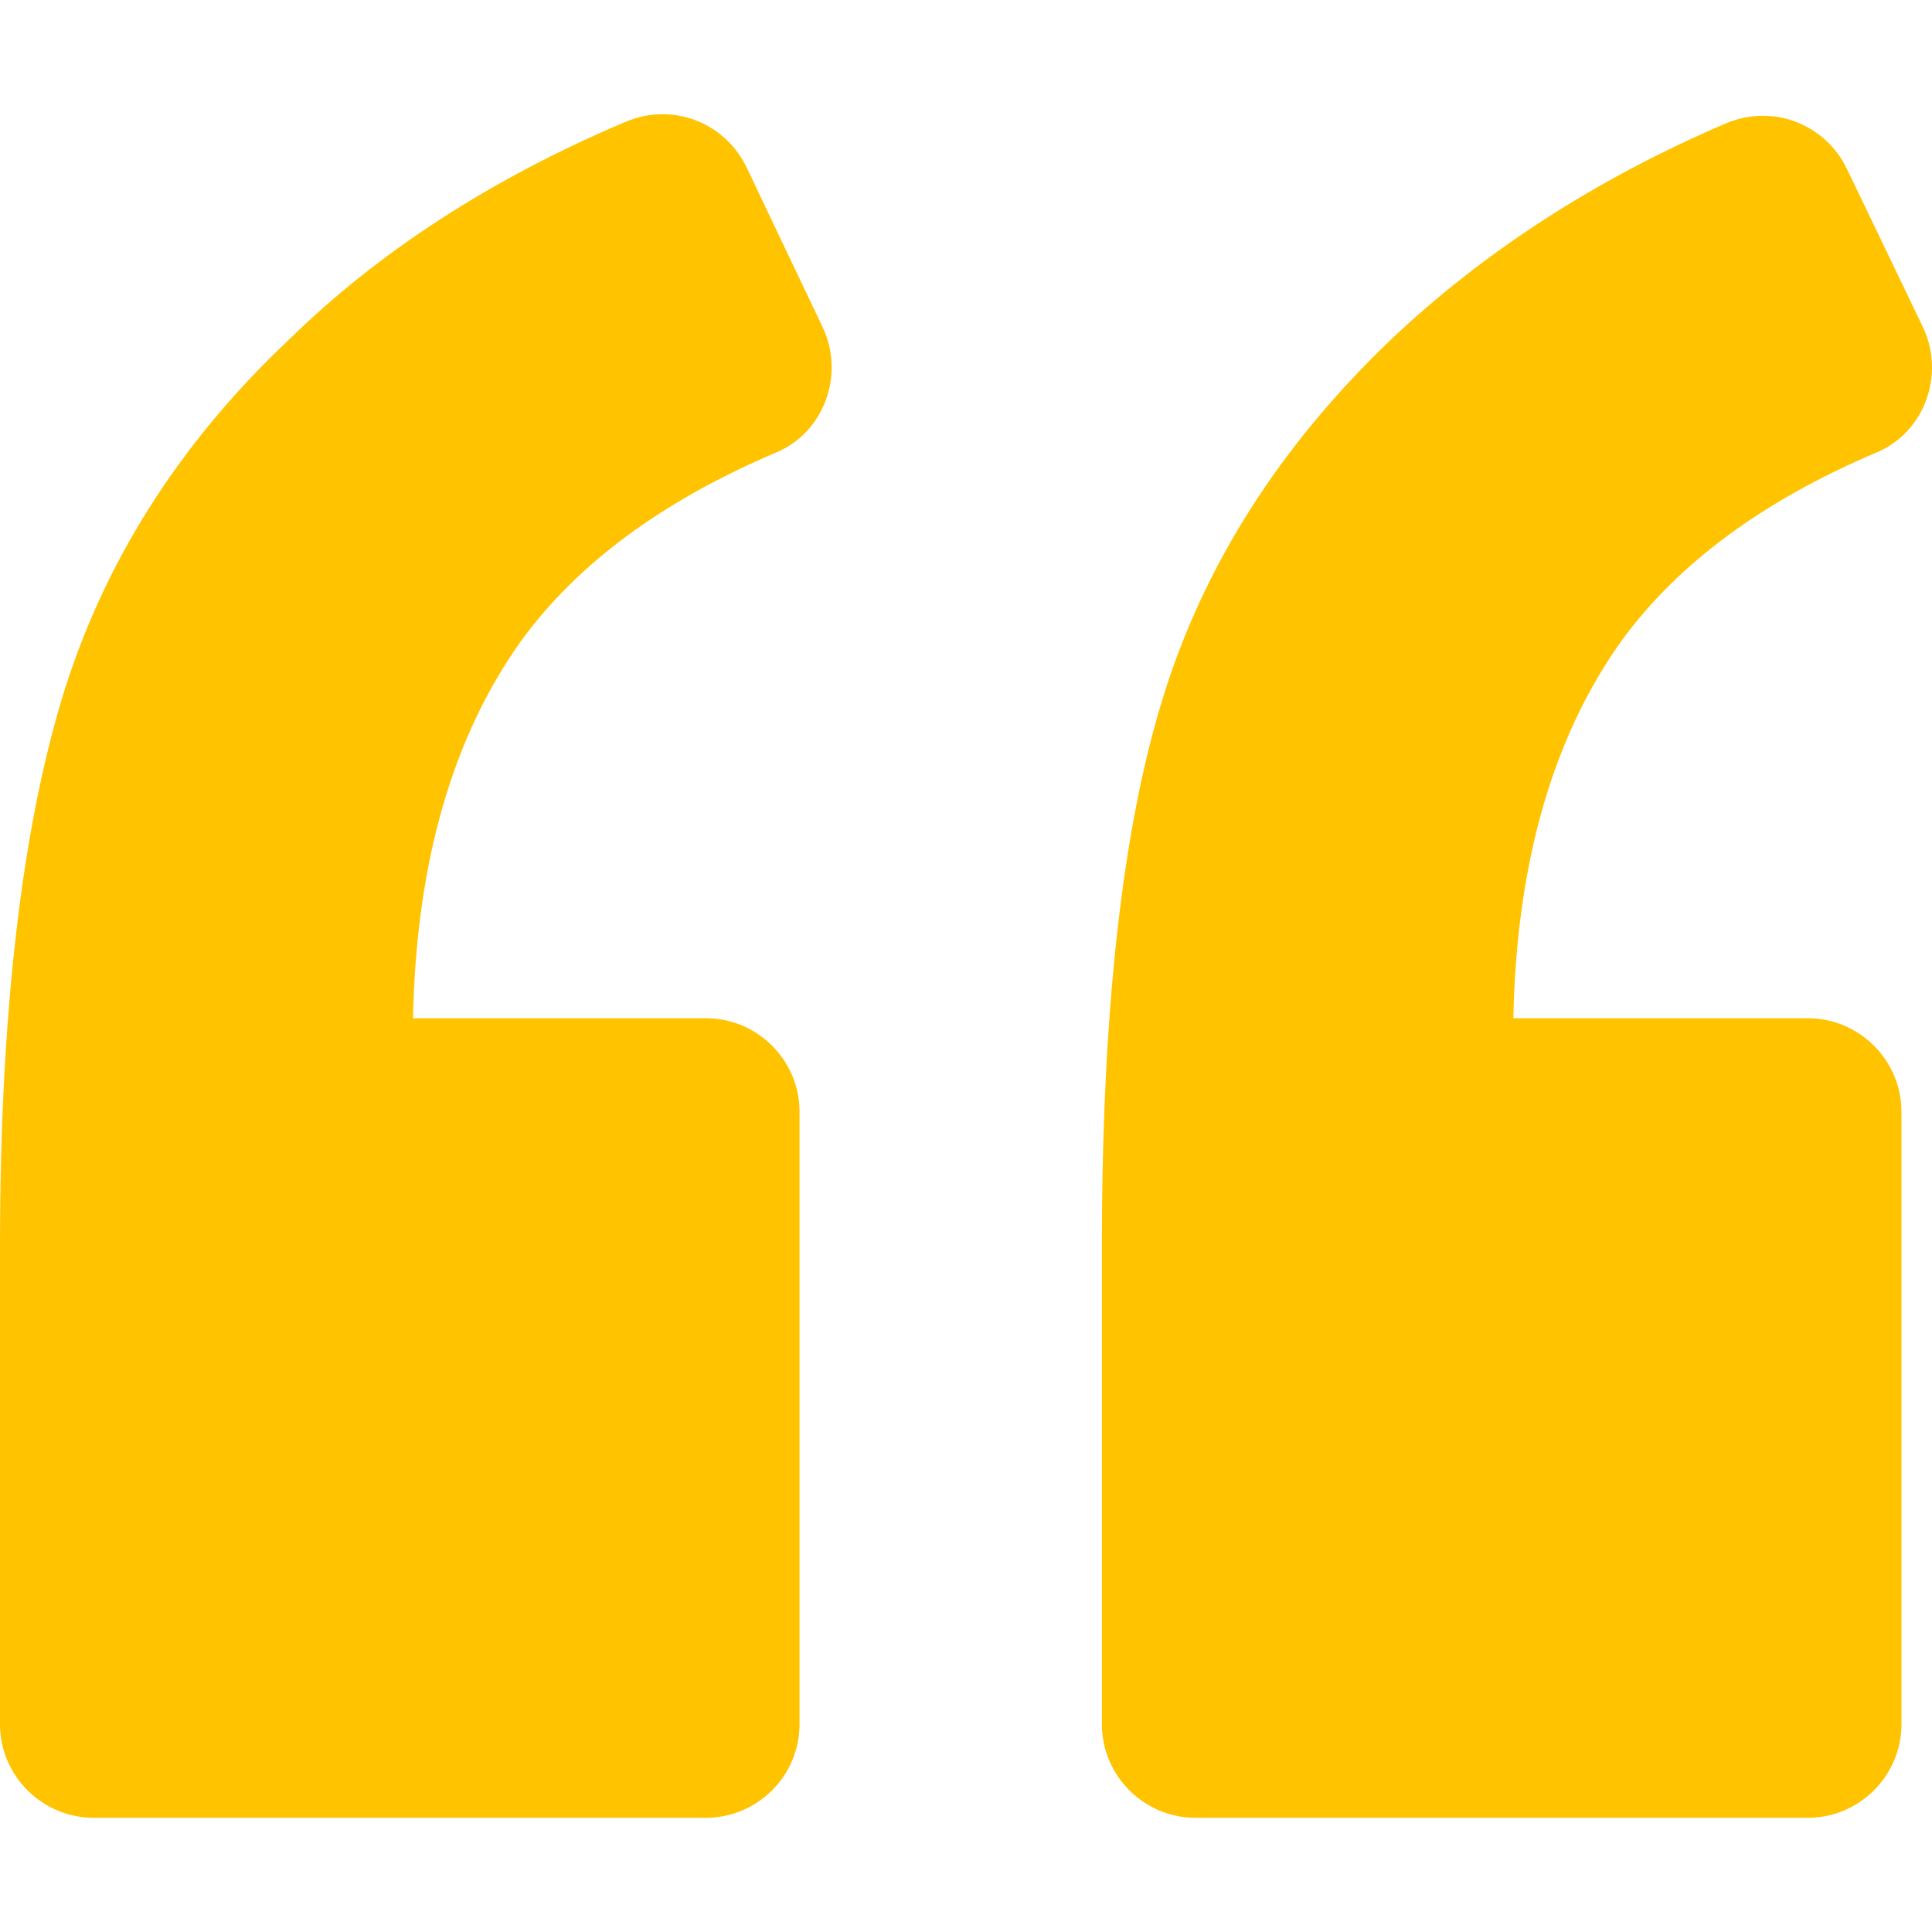
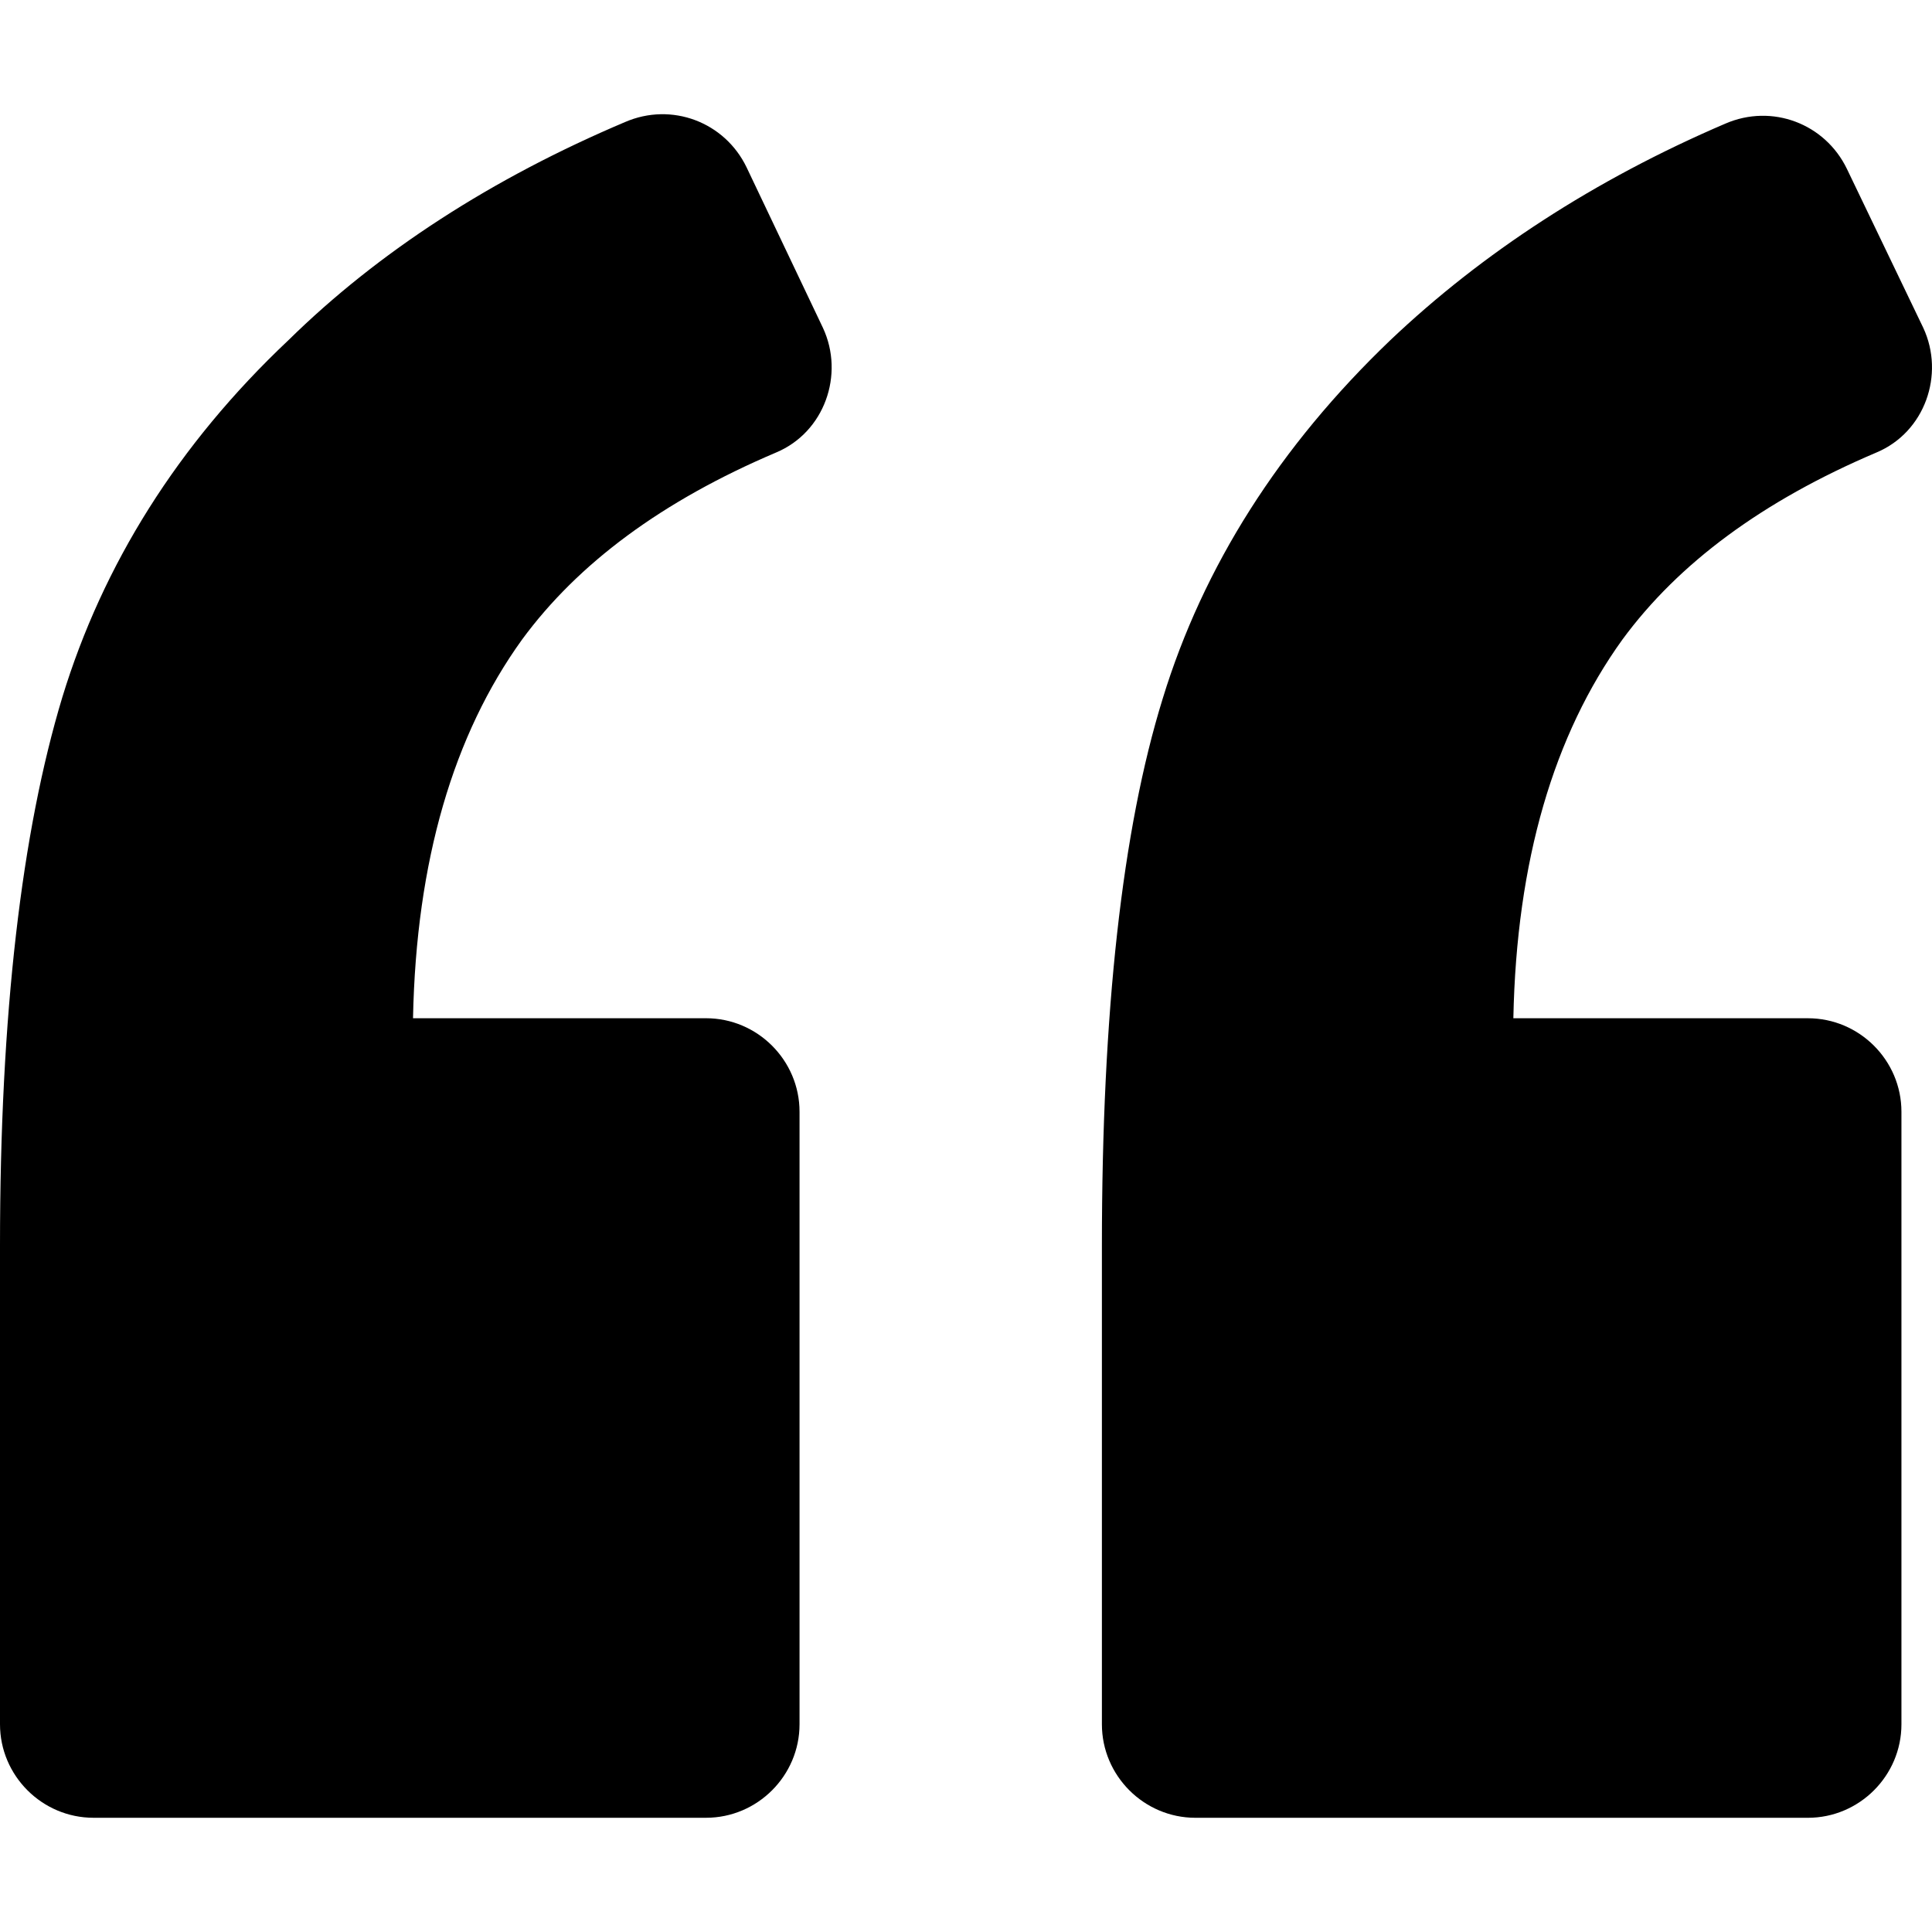
- <svg xmlns="http://www.w3.org/2000/svg" class="image -svg" fill="#FFC300" height="123.961" width="123.961">
+ <svg xmlns="http://www.w3.org/2000/svg" class="c-media__svg" fill="currentColor" height="123.961" width="123.961">
  <path d="M49.8 29.032c3.1-1.3 4.4-5 3-8l-4.9-10.3c-1.4-2.899-4.8-4.2-7.8-2.899-8.5 3.6-15.8 8.3-21.6 14C11.4 28.532 6.6 36.232 4 44.732c-2.6 8.601-4 20.3-4 35.2v30.7c0 3.3 2.7 6 6 6h39.3c3.3 0 6-2.7 6-6v-39.3c0-3.301-2.7-6-6-6H26.5c.2-10.101 2.6-18.2 7-24.301 3.6-4.898 9-8.898 16.3-11.999zm70.6 0c3.1-1.3 4.399-5 3-8l-4.9-10.199c-1.4-2.9-4.8-4.2-7.8-2.9-8.4 3.6-15.601 8.3-21.5 13.9-7.101 6.8-12 14.5-14.601 23-2.6 8.399-3.899 20.1-3.899 35.1v30.7c0 3.3 2.7 6 6 6H116c3.3 0 6-2.7 6-6v-39.3c0-3.301-2.7-6-6-6H97.1c.2-10.101 2.601-18.2 7-24.301 3.6-4.899 9-8.899 16.3-12z" />
</svg>
